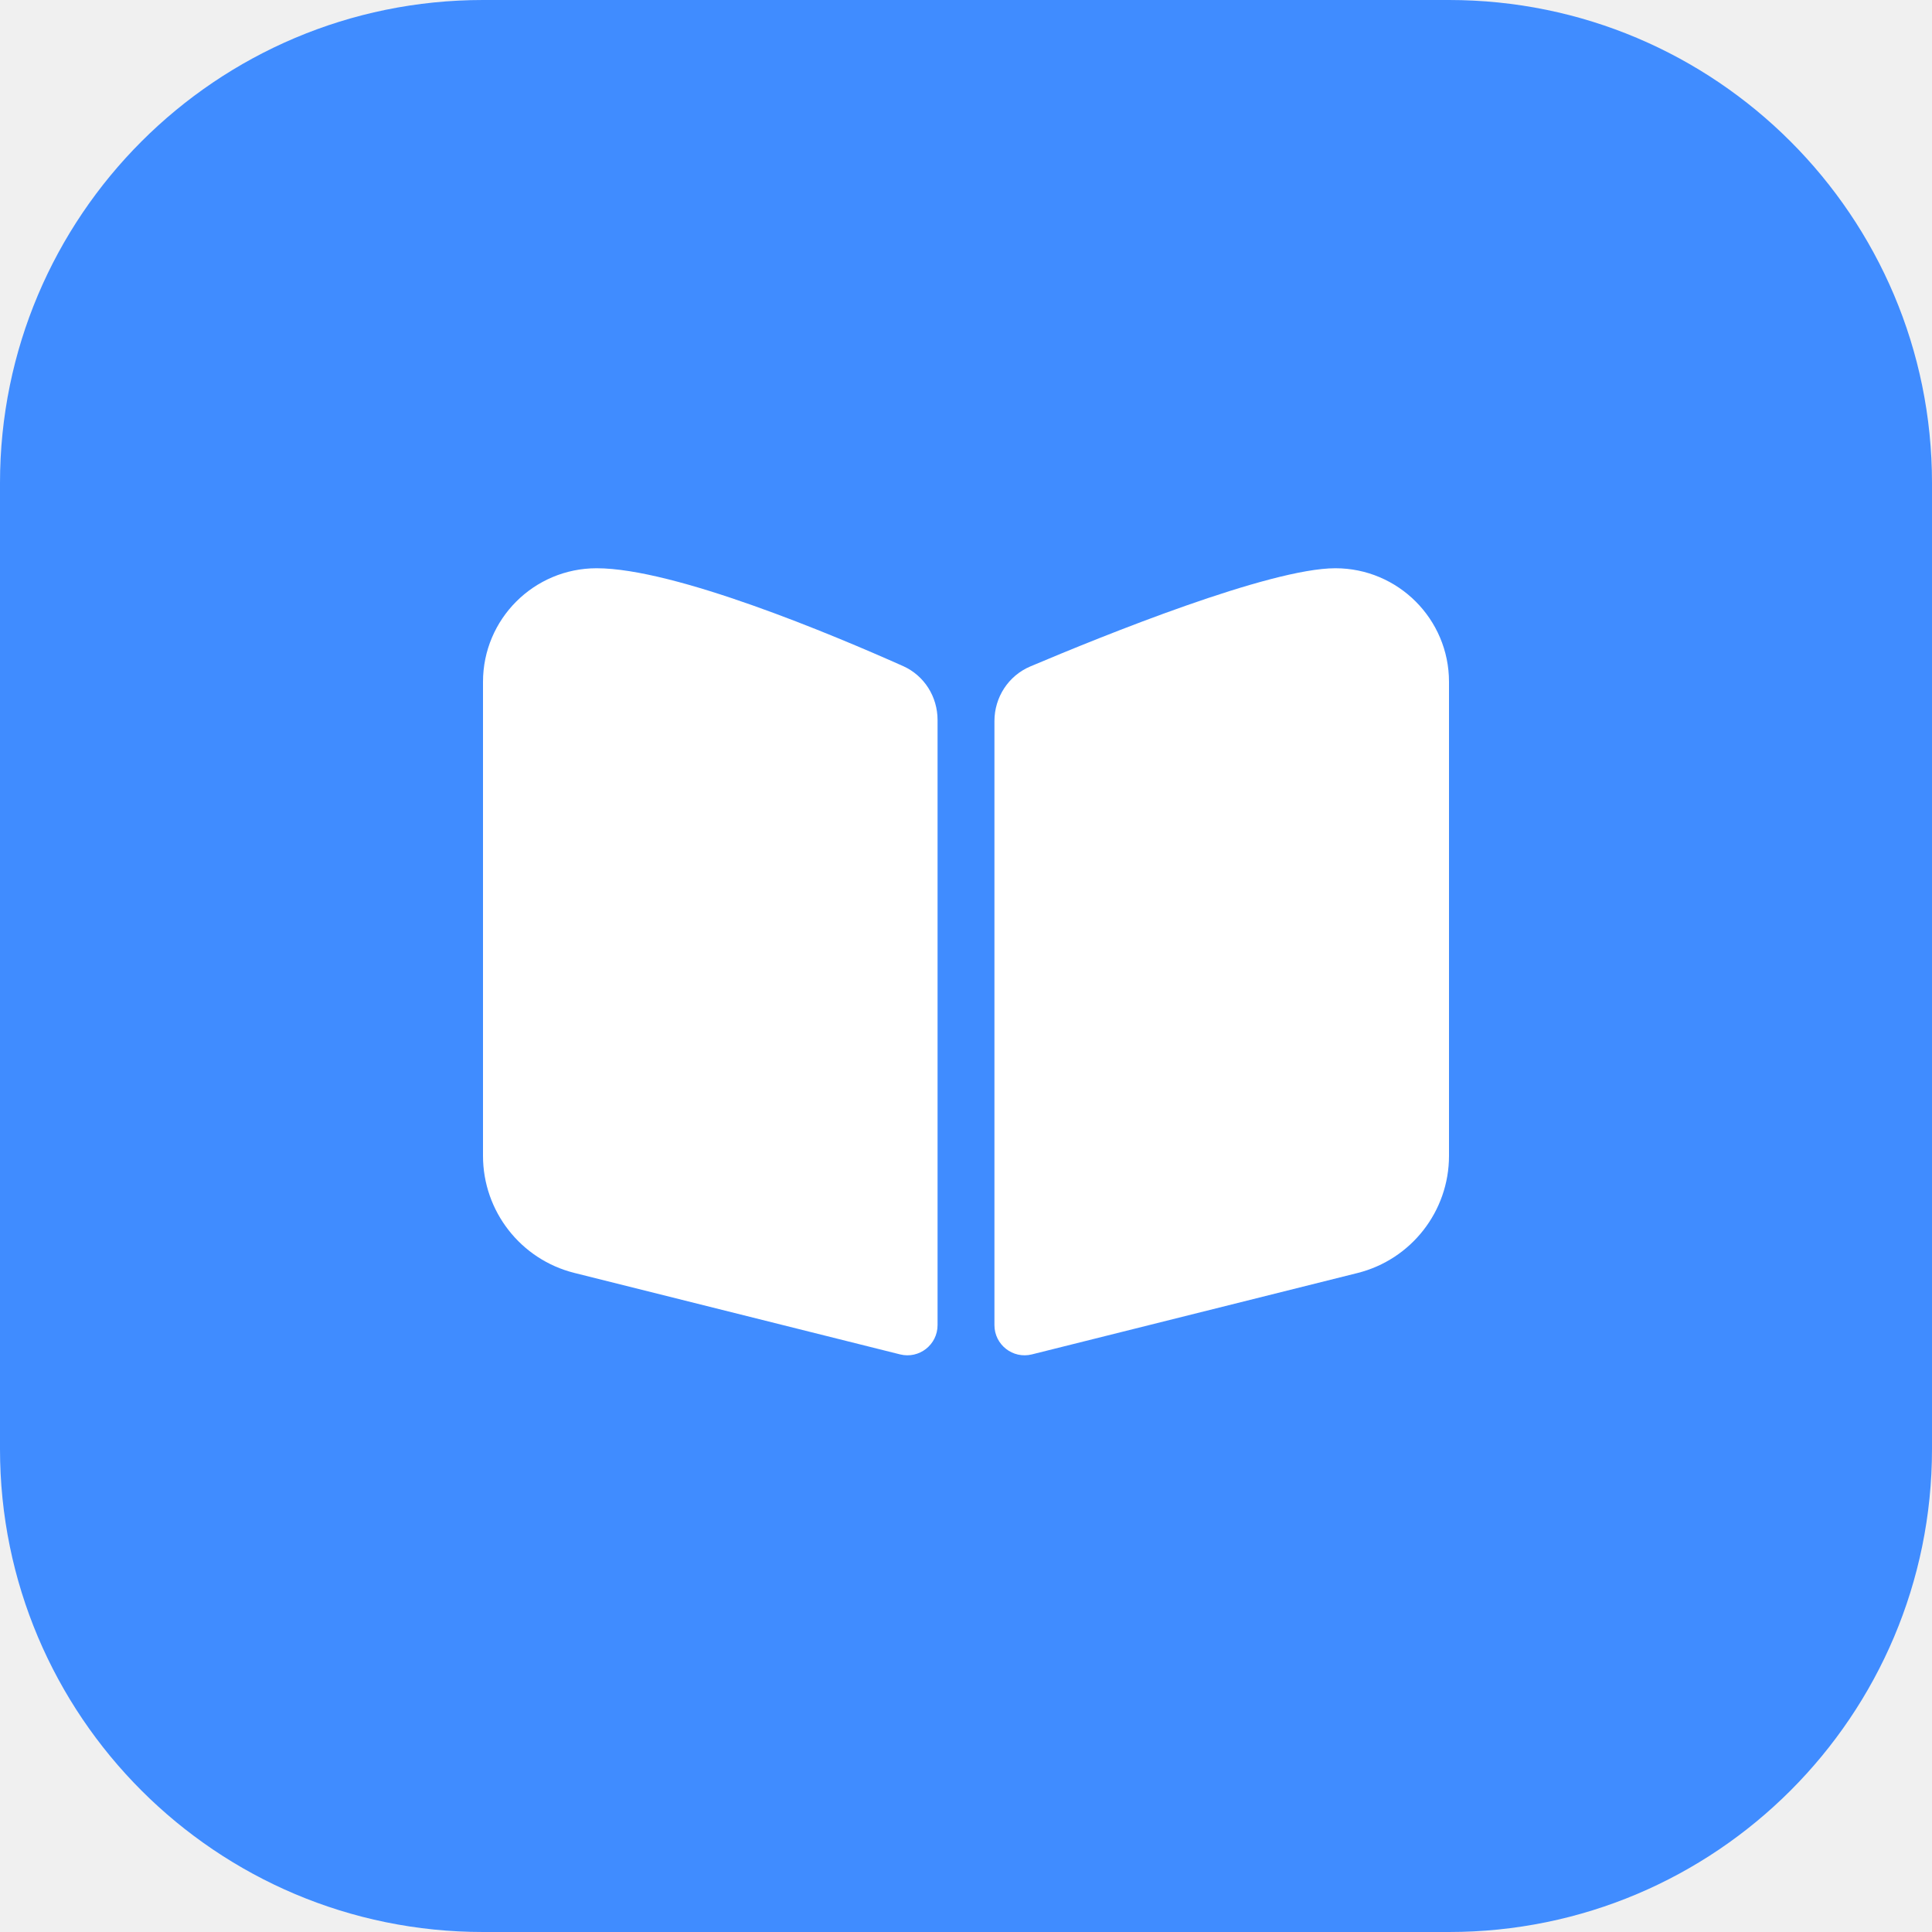
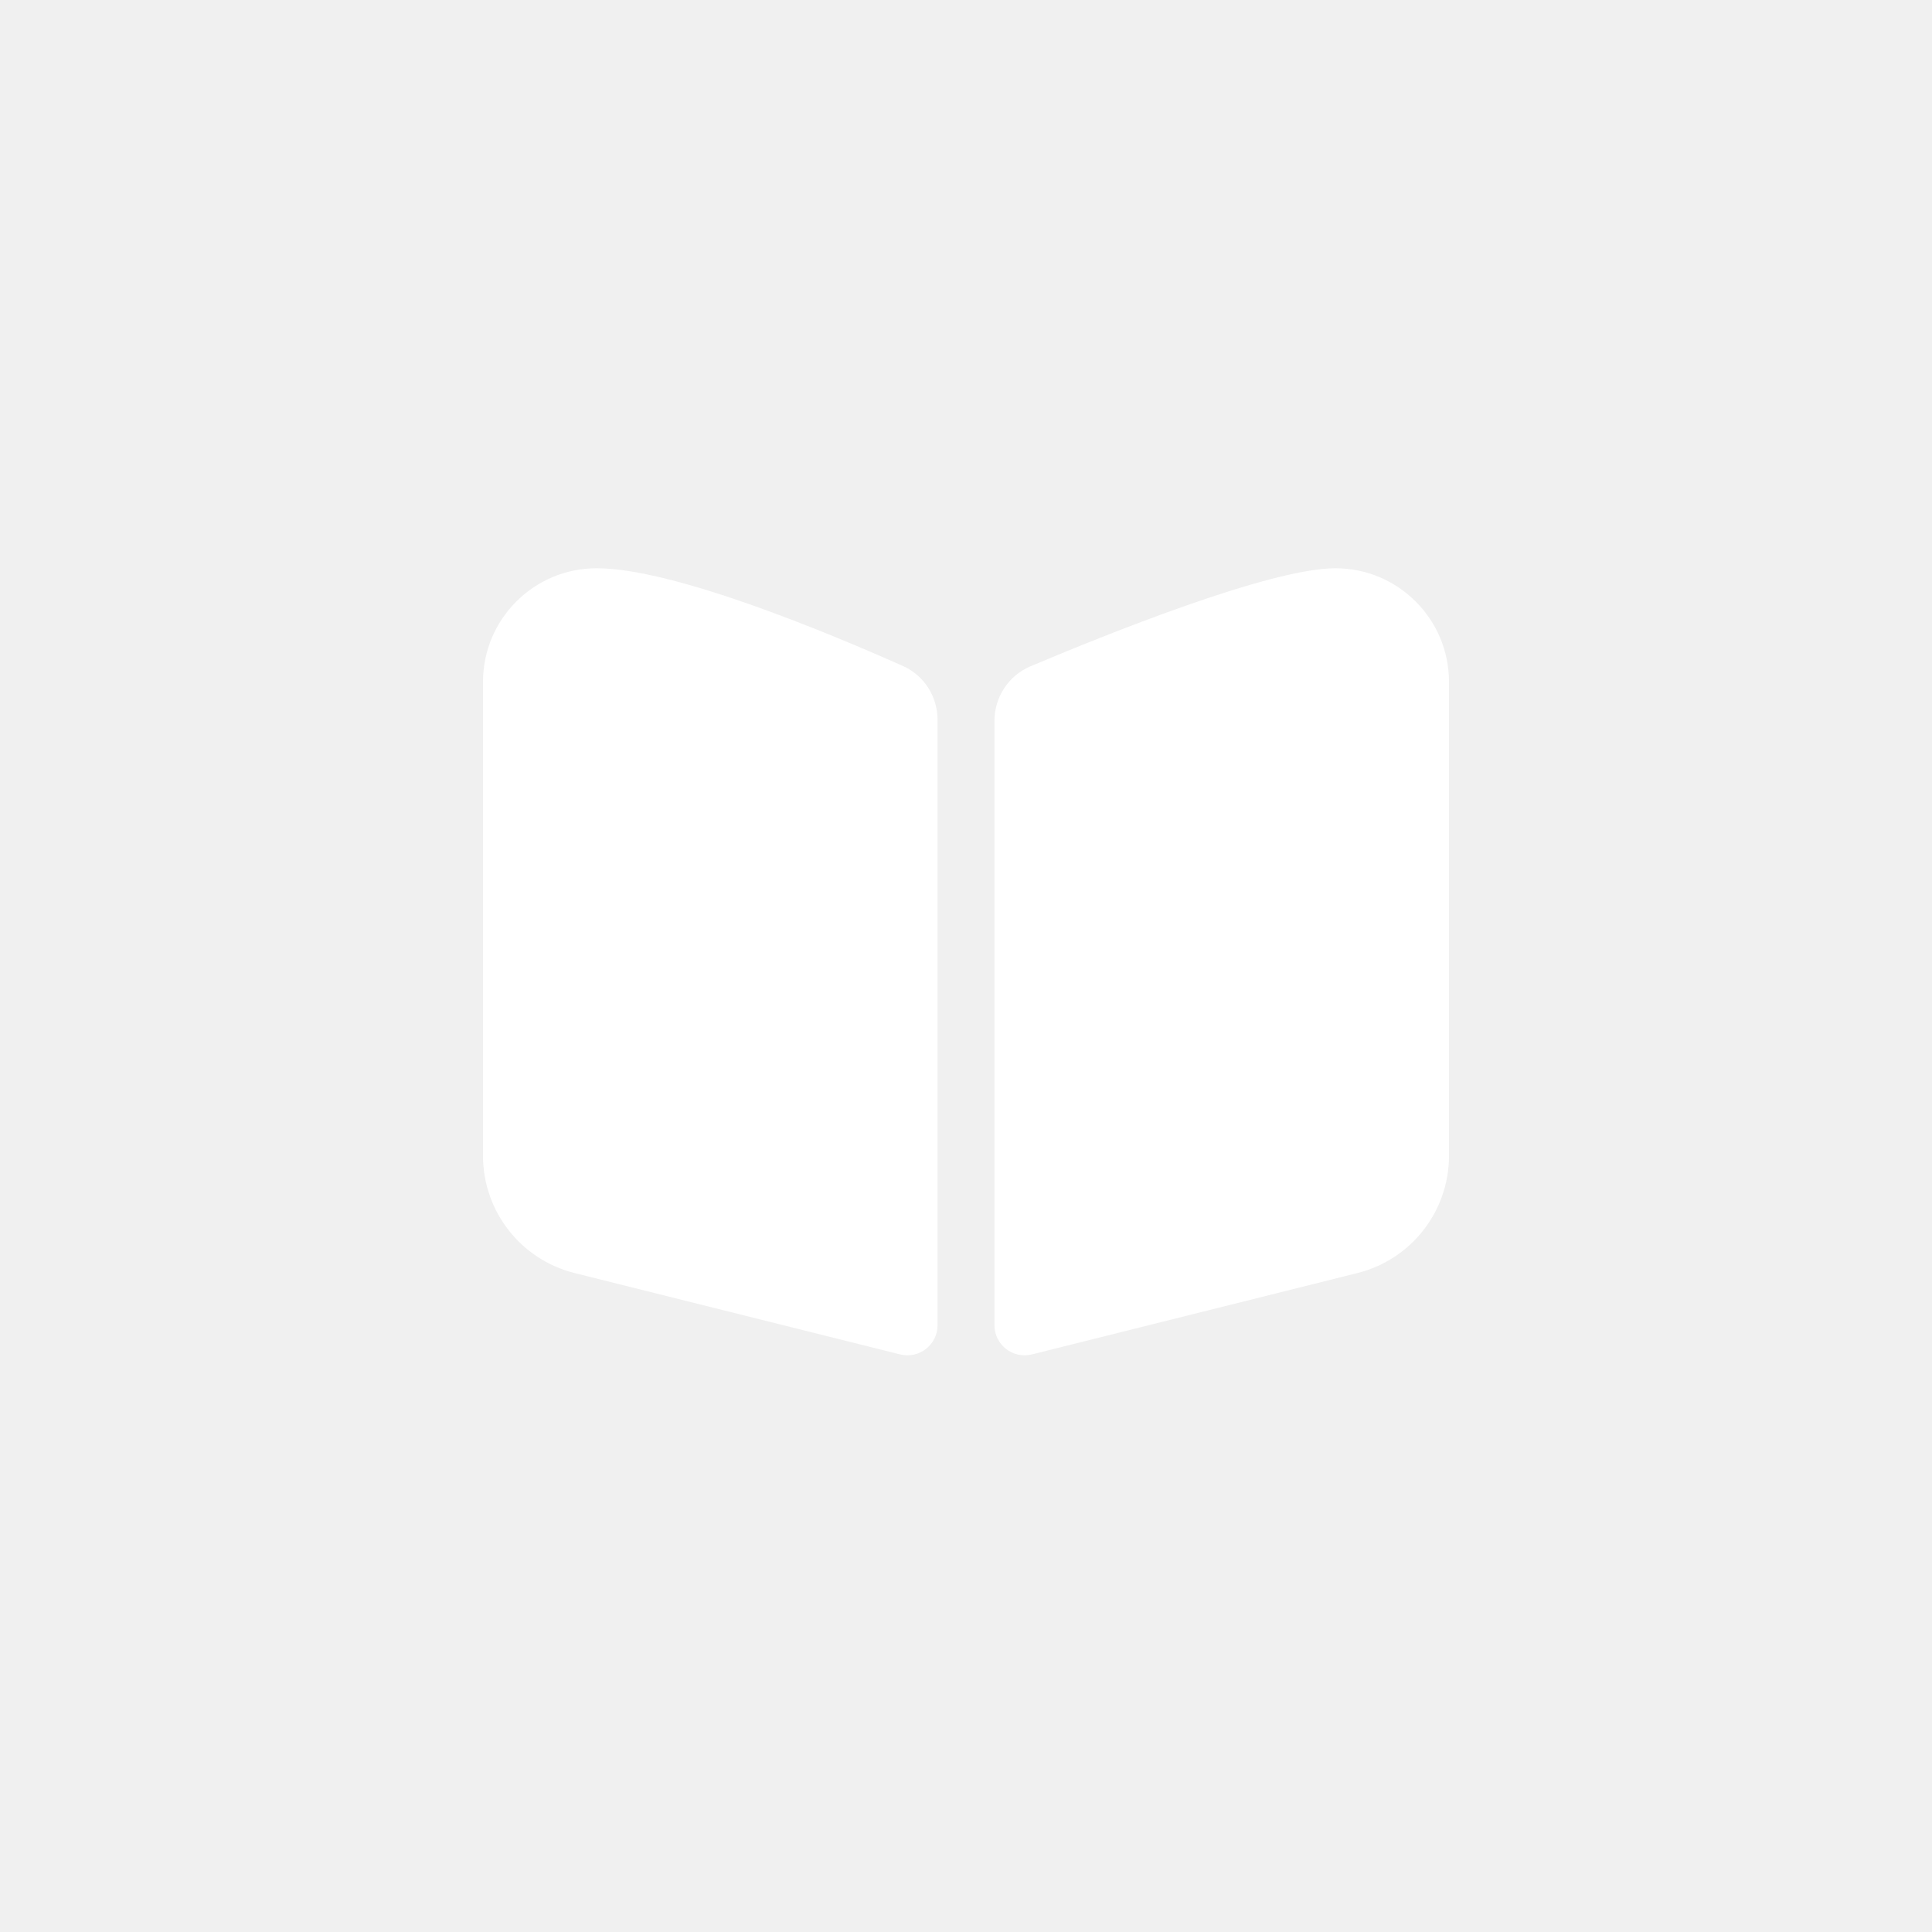
<svg xmlns="http://www.w3.org/2000/svg" width="32" height="32" viewBox="0 0 32 32" fill="none">
-   <g id="Group 14">
-     <rect id="Rectangle 248" width="32" height="32" rx="8" fill="#408CFF" />
-     <path id="Rectangle 270" d="M16.471 11.944C16.471 11.549 16.702 11.192 17.066 11.038C18.283 10.523 21.033 9.412 22.118 9.412V9.412C23.157 9.412 24 10.255 24 11.294V19.144C24 20.062 23.375 20.862 22.485 21.085L17.092 22.433C16.776 22.512 16.471 22.273 16.471 21.948V11.944Z" fill="white" />
-     <path id="Rectangle 269" d="M8 11.294C8 10.254 8.843 9.412 9.882 9.412V9.412C11.175 9.412 13.798 10.515 14.957 11.032C15.309 11.189 15.529 11.54 15.529 11.926V21.948C15.529 22.273 15.224 22.512 14.908 22.433L9.515 21.084C8.625 20.862 8 20.062 8 19.144V11.294Z" fill="white" />
-   </g>
+   <path d="M16.471 11.944C16.471 11.549 16.702 11.191 17.066 11.037C18.283 10.523 21.033 9.412 22.118 9.412V9.412C23.157 9.412 24 10.255 24 11.294V19.144C24 20.062 23.375 20.862 22.485 21.085L17.092 22.433C16.776 22.512 16.471 22.273 16.471 21.948V11.944Z" fill="white" />
+   <path d="M8 11.294C8 10.255 8.843 9.412 9.882 9.412V9.412C11.175 9.412 13.798 10.515 14.957 11.032C15.309 11.189 15.529 11.54 15.529 11.926V21.948C15.529 22.273 15.224 22.512 14.908 22.433L9.515 21.085C8.625 20.862 8 20.062 8 19.144V11.294Z" fill="white" />
</svg>
